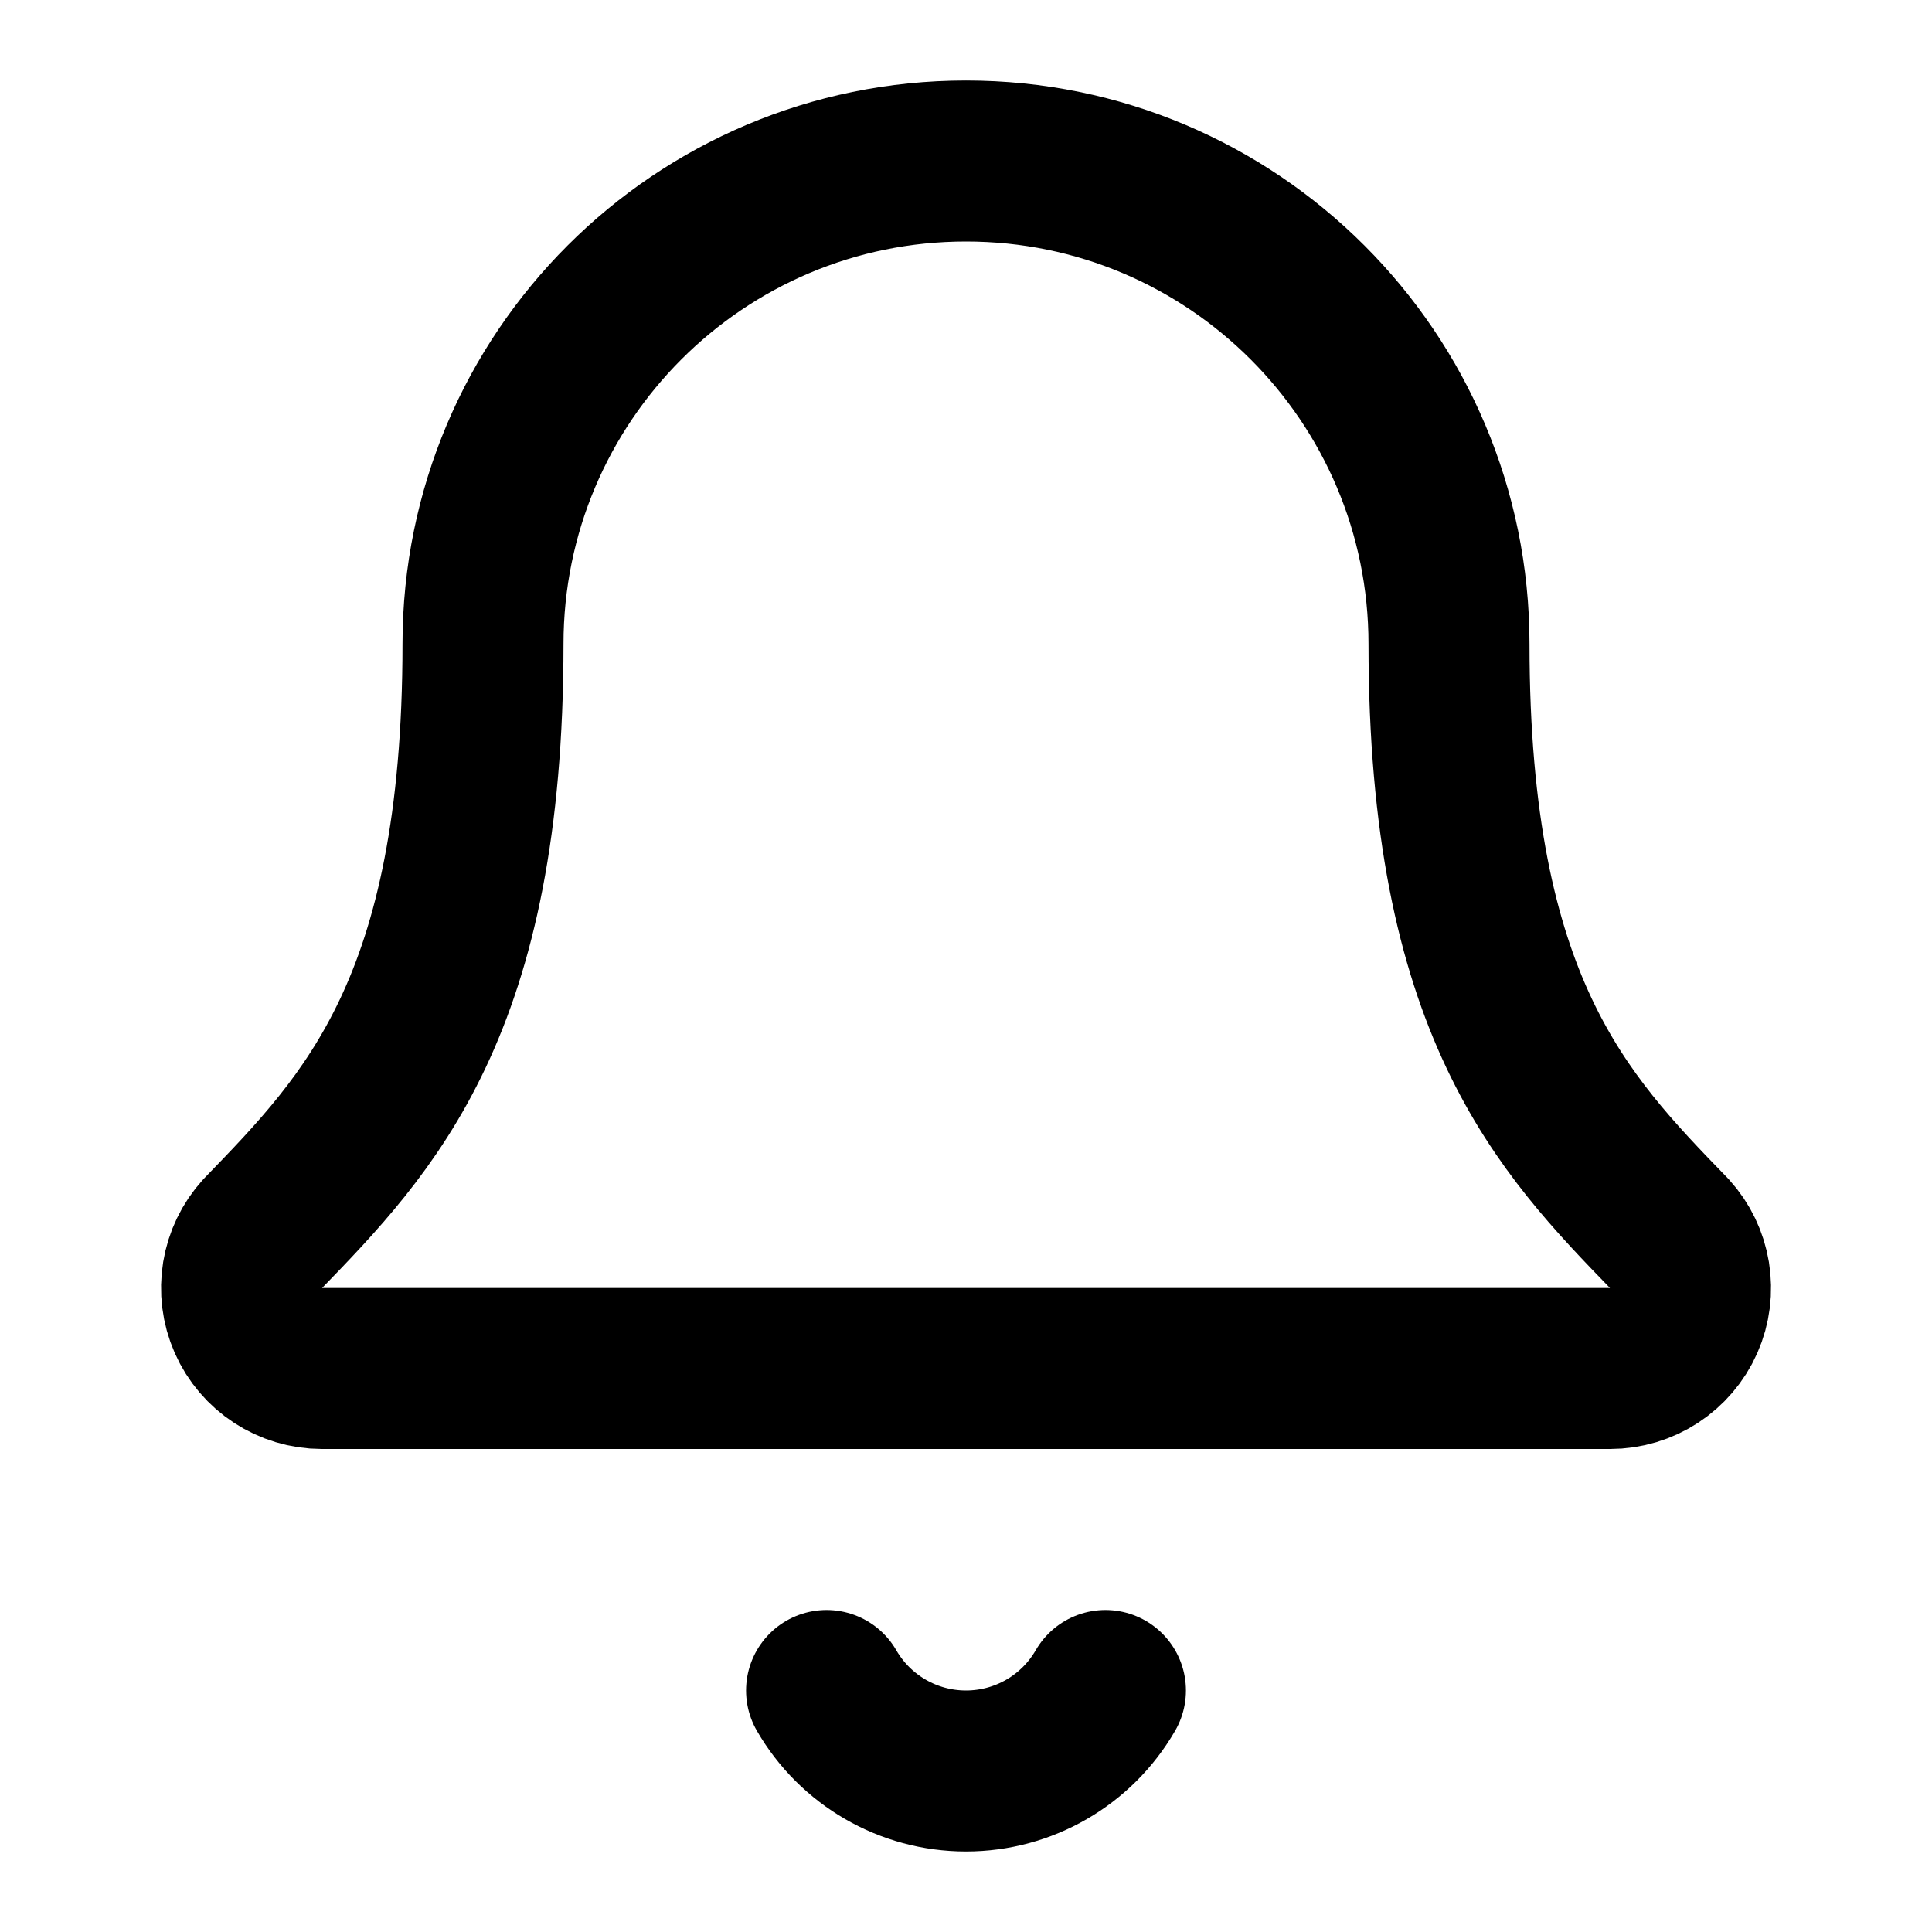
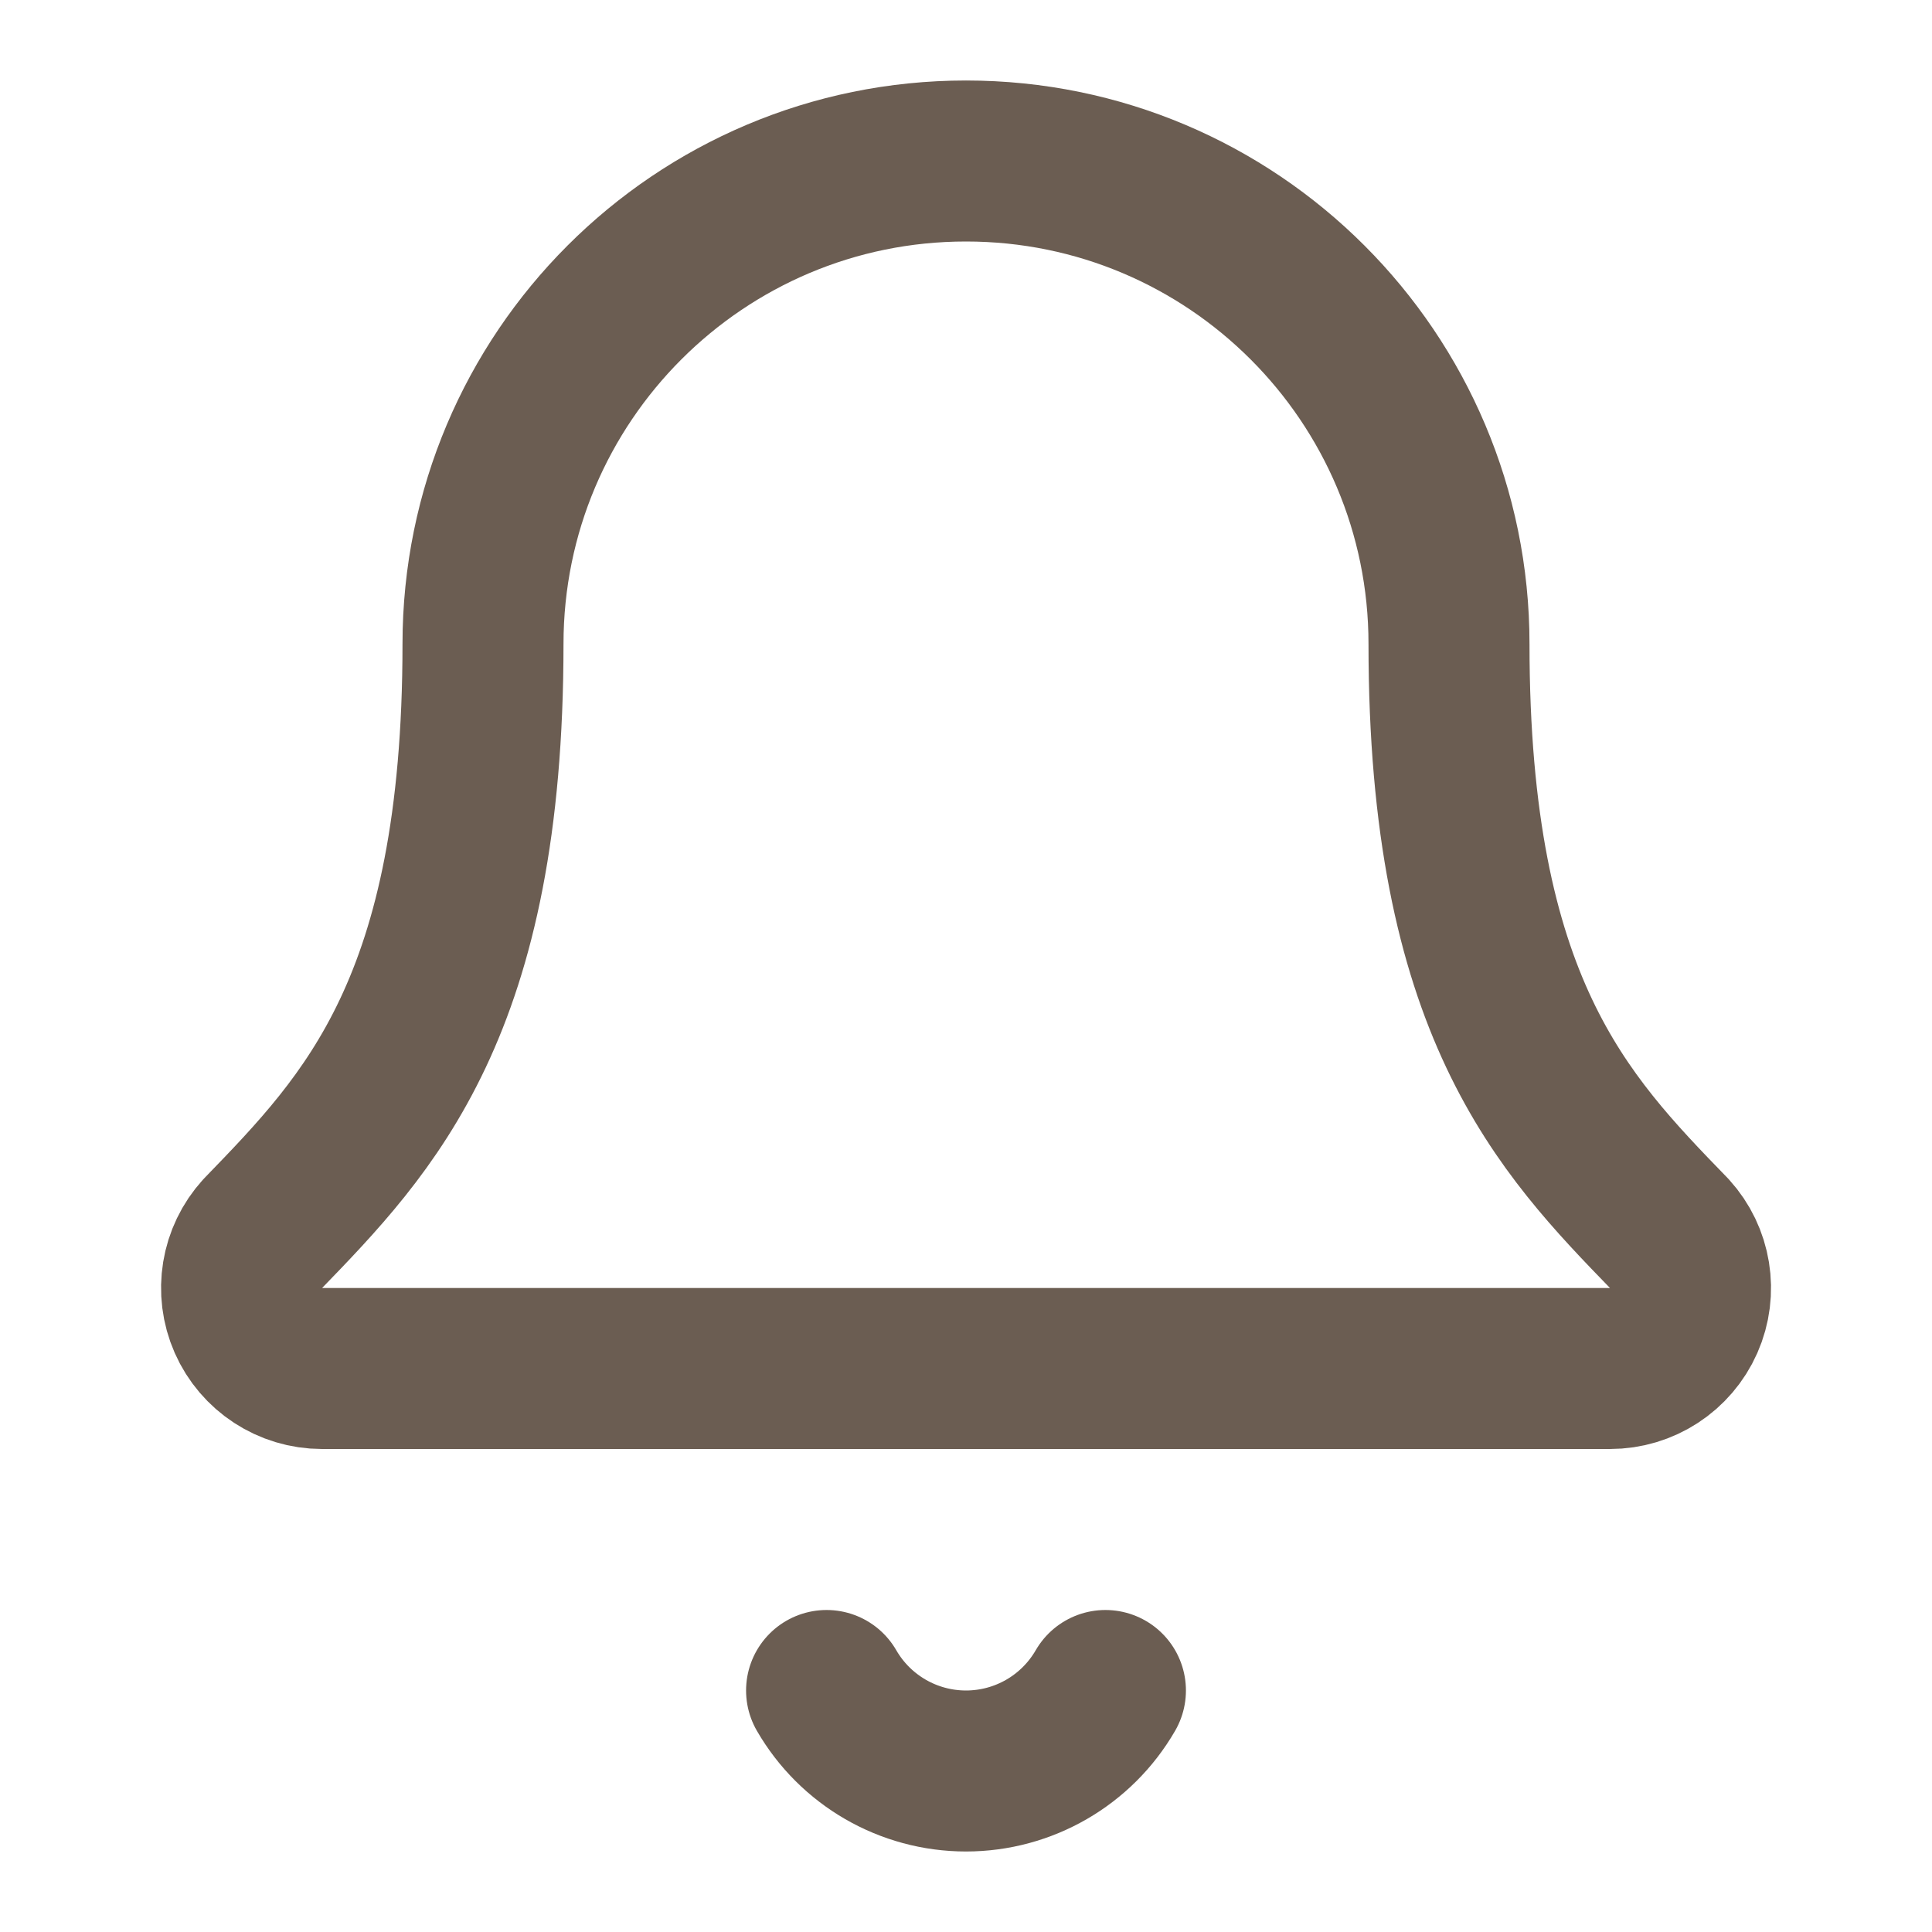
- <svg xmlns="http://www.w3.org/2000/svg" width="24" height="24" viewBox="0 0 24 24" fill="none" stroke="currentColor" stroke-width="2" stroke-linecap="round" stroke-linejoin="round" class="lucide lucide-bell-icon lucide-bell">
+ <svg xmlns="http://www.w3.org/2000/svg" width="24" height="24" viewBox="0 0 24 24" fill="none" stroke="#6b5d52" stroke-width="2" stroke-linecap="round" stroke-linejoin="round" class="lucide lucide-bell-icon lucide-bell">
  <path d="M10.268 21a2 2 0 0 0 3.464 0" />
  <path d="M3.262 15.326A1 1 0 0 0 4 17h16a1 1 0 0 0 .74-1.673C19.41 13.956 18 12.499 18 8A6 6 0 0 0 6 8c0 4.499-1.411 5.956-2.738 7.326" />
</svg>
